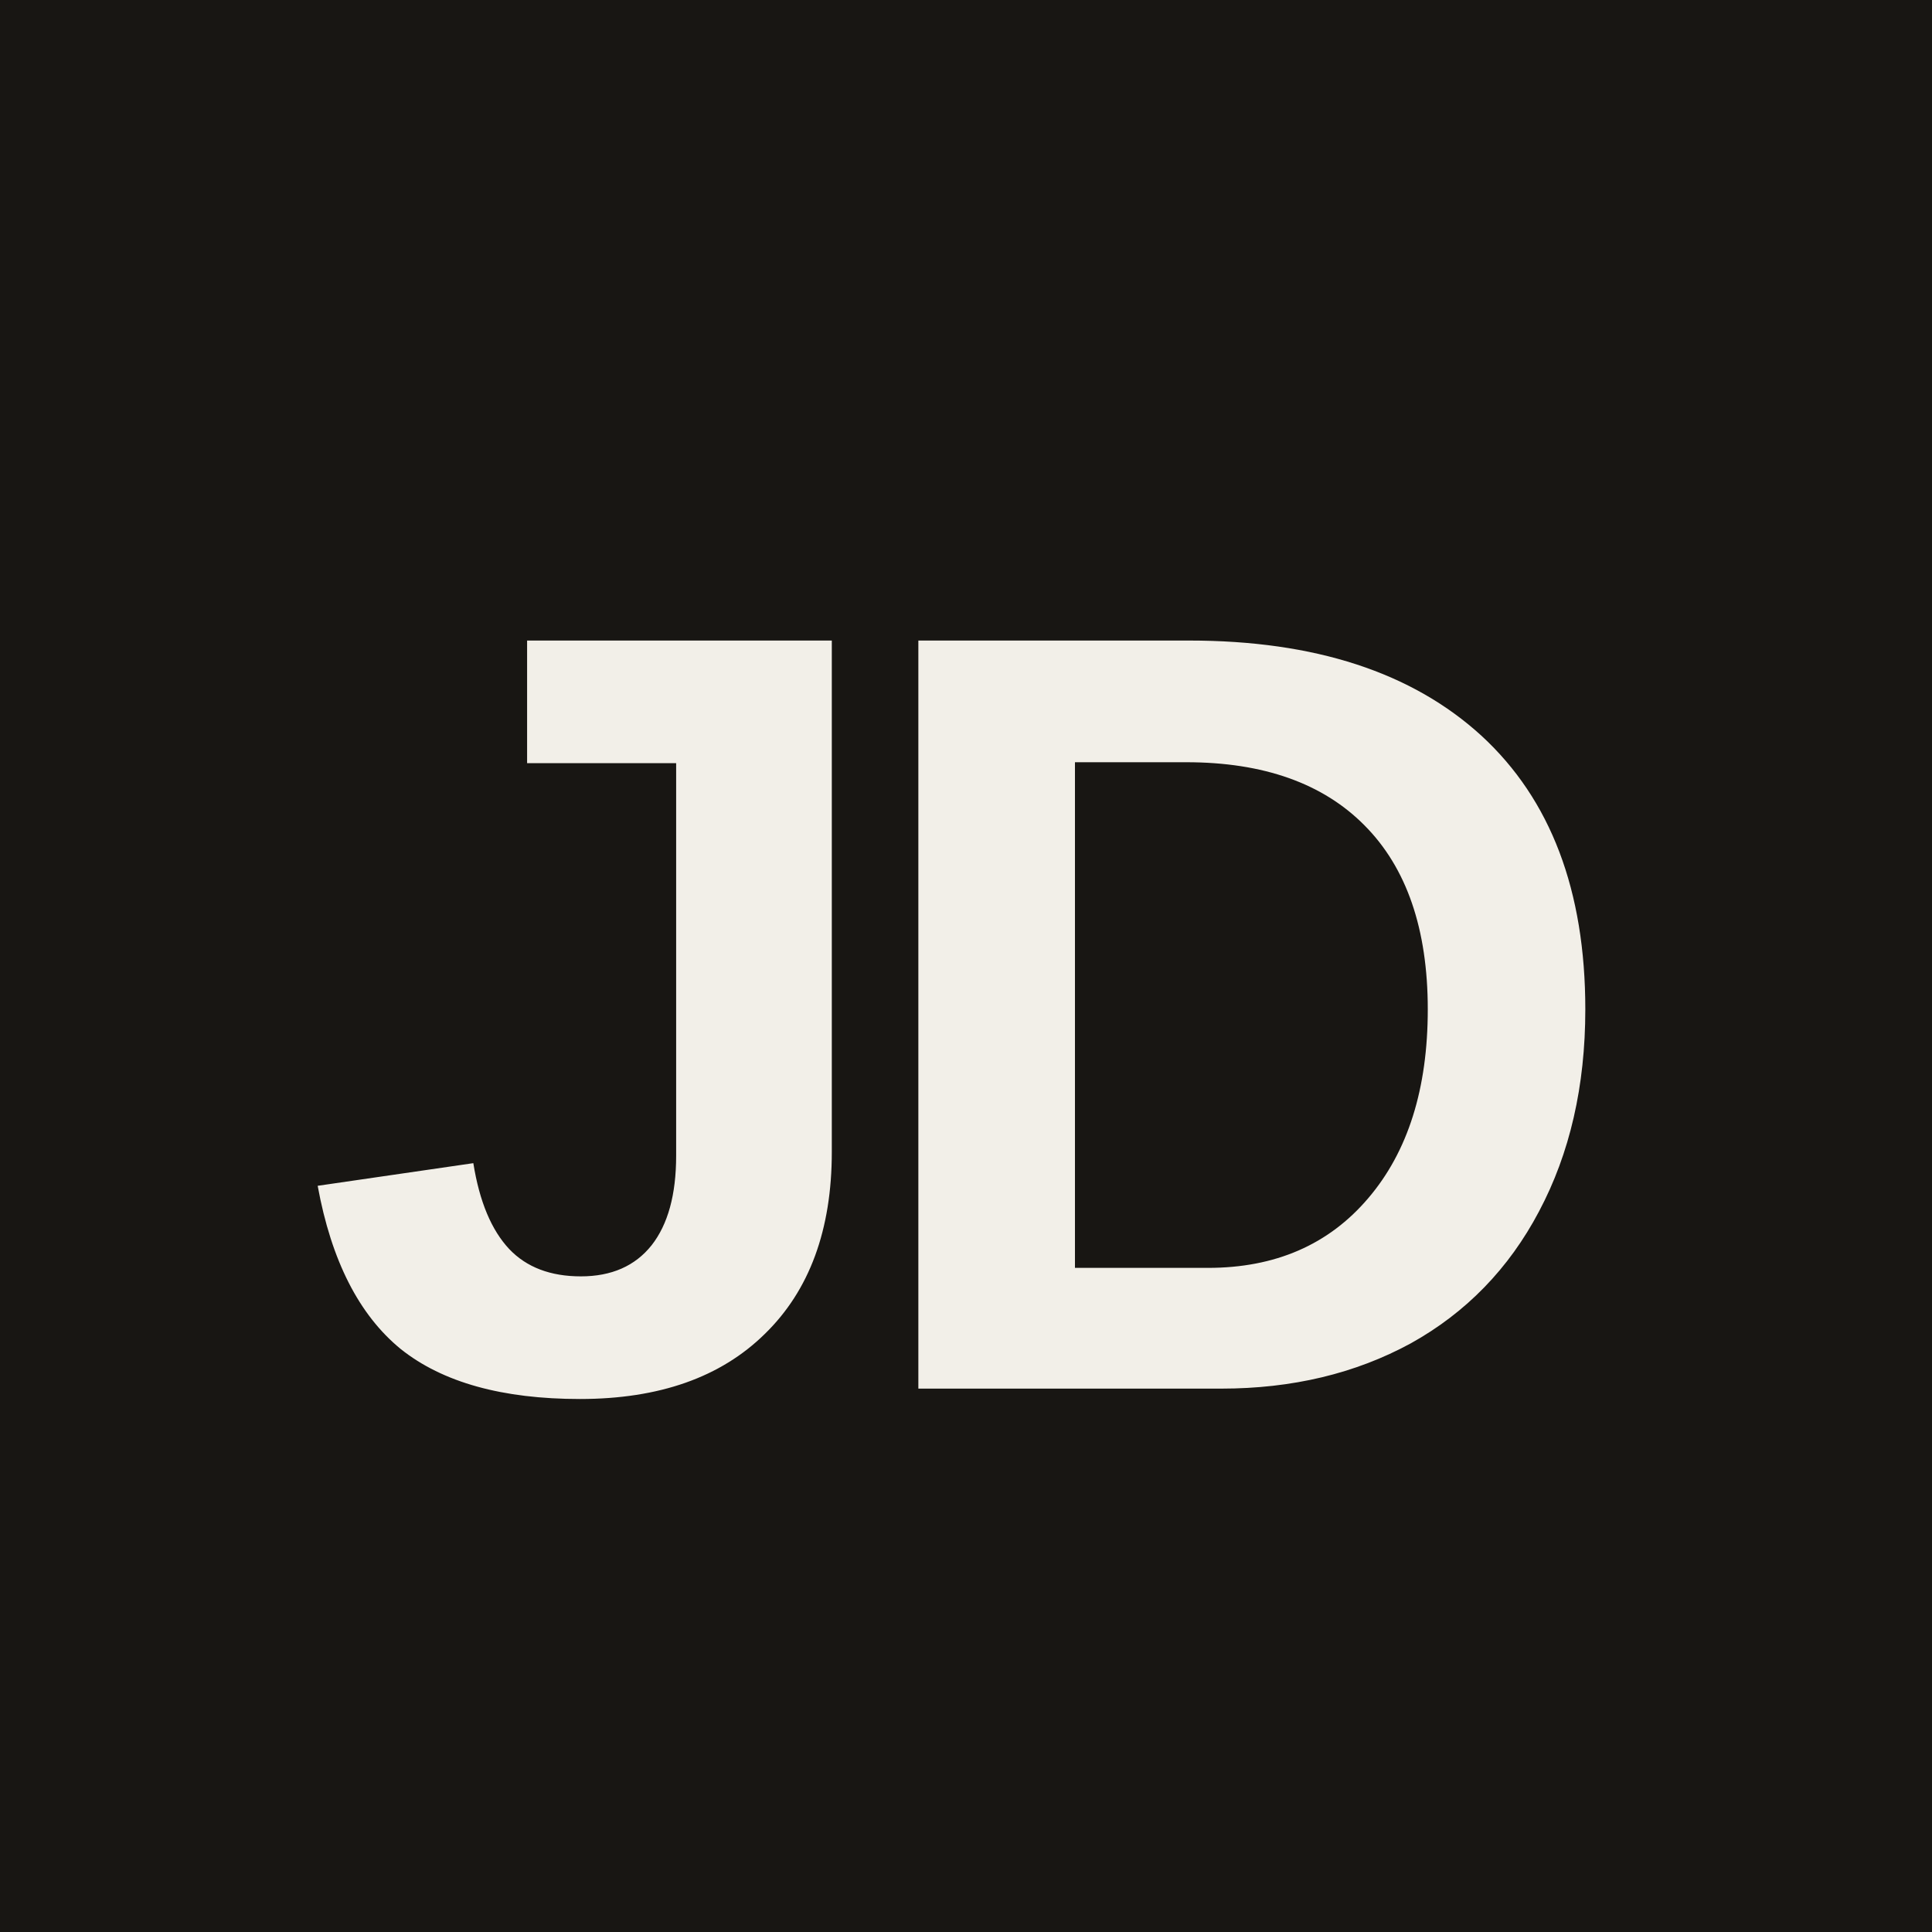
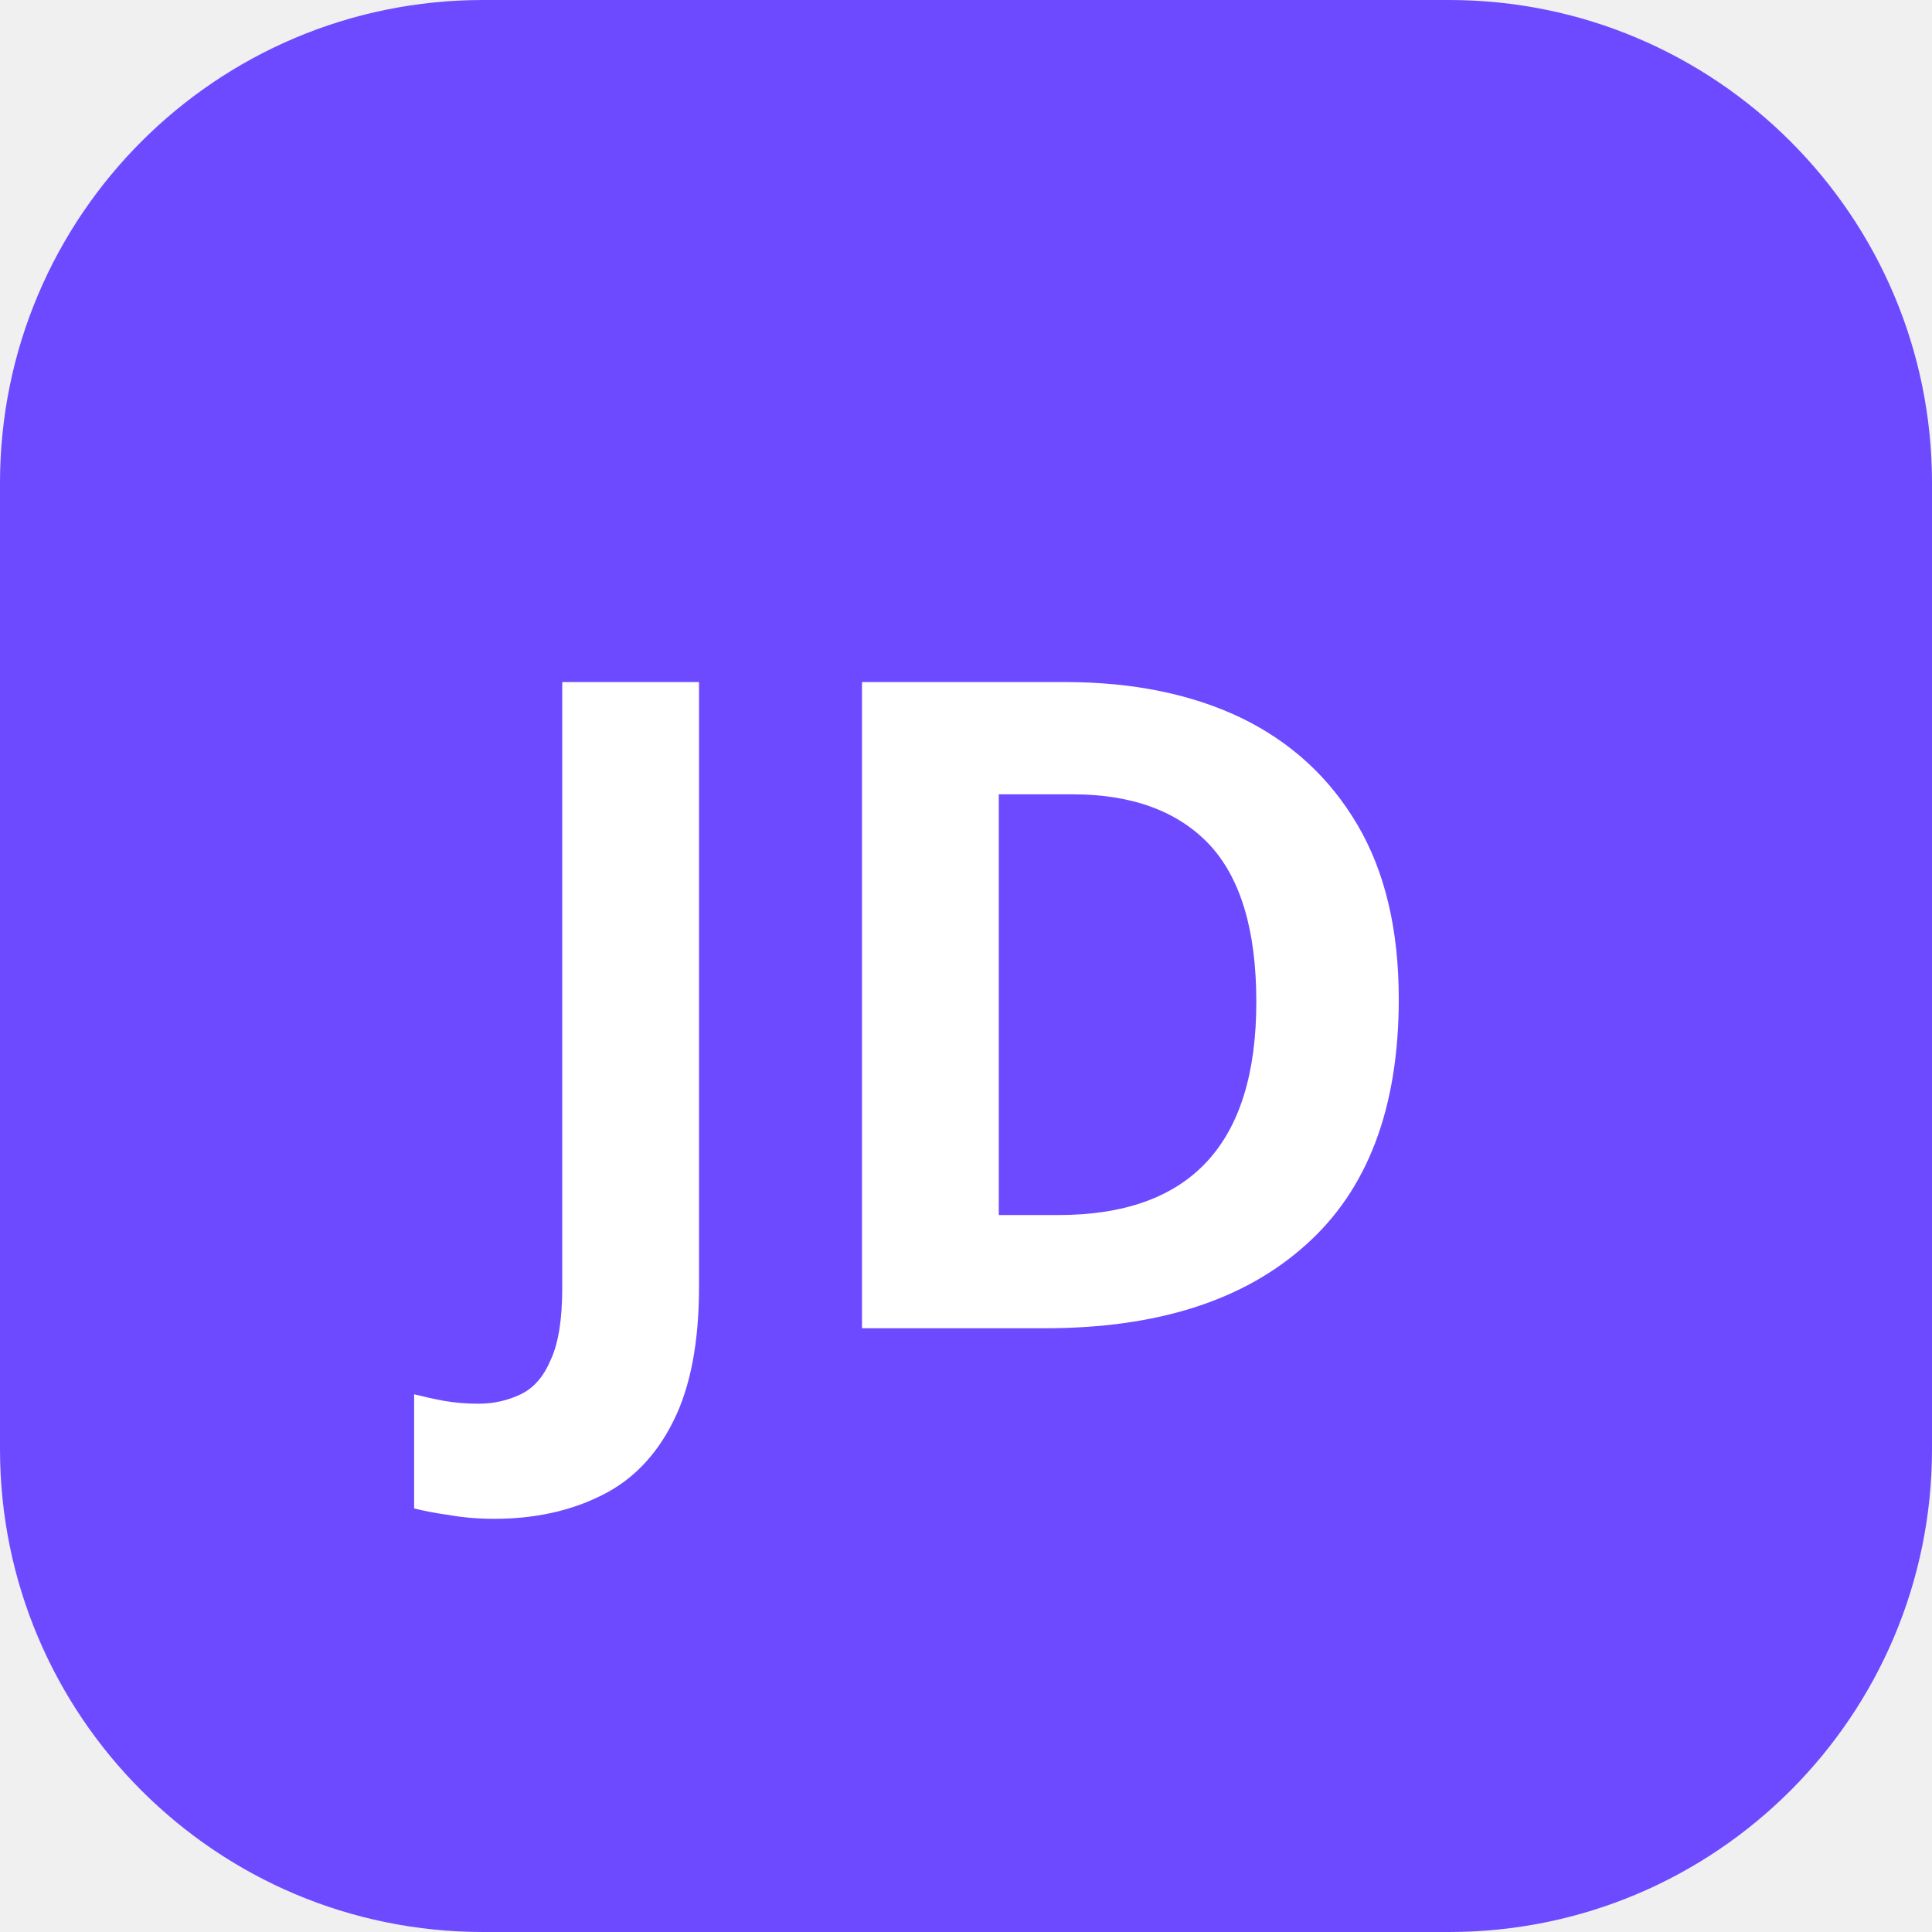
<svg xmlns="http://www.w3.org/2000/svg" width="32" height="32" viewBox="0 0 32 32">
-   <rect width="32" height="32" fill="#181613" />
-   <text x="16" y="23" font-family="'Space Grotesk', Arial, sans-serif" font-size="18" font-weight="700" letter-spacing="-1" fill="#f2efe8" text-anchor="middle">JD</text>
+   <rect width="32" height="32" rx="8" fill="#6d4aff" />
+   <text x="16" y="22" font-family="Verdana, Geneva, sans-serif" font-size="15" font-weight="700" fill="#ffffff" text-anchor="middle">JD</text>
</svg>
